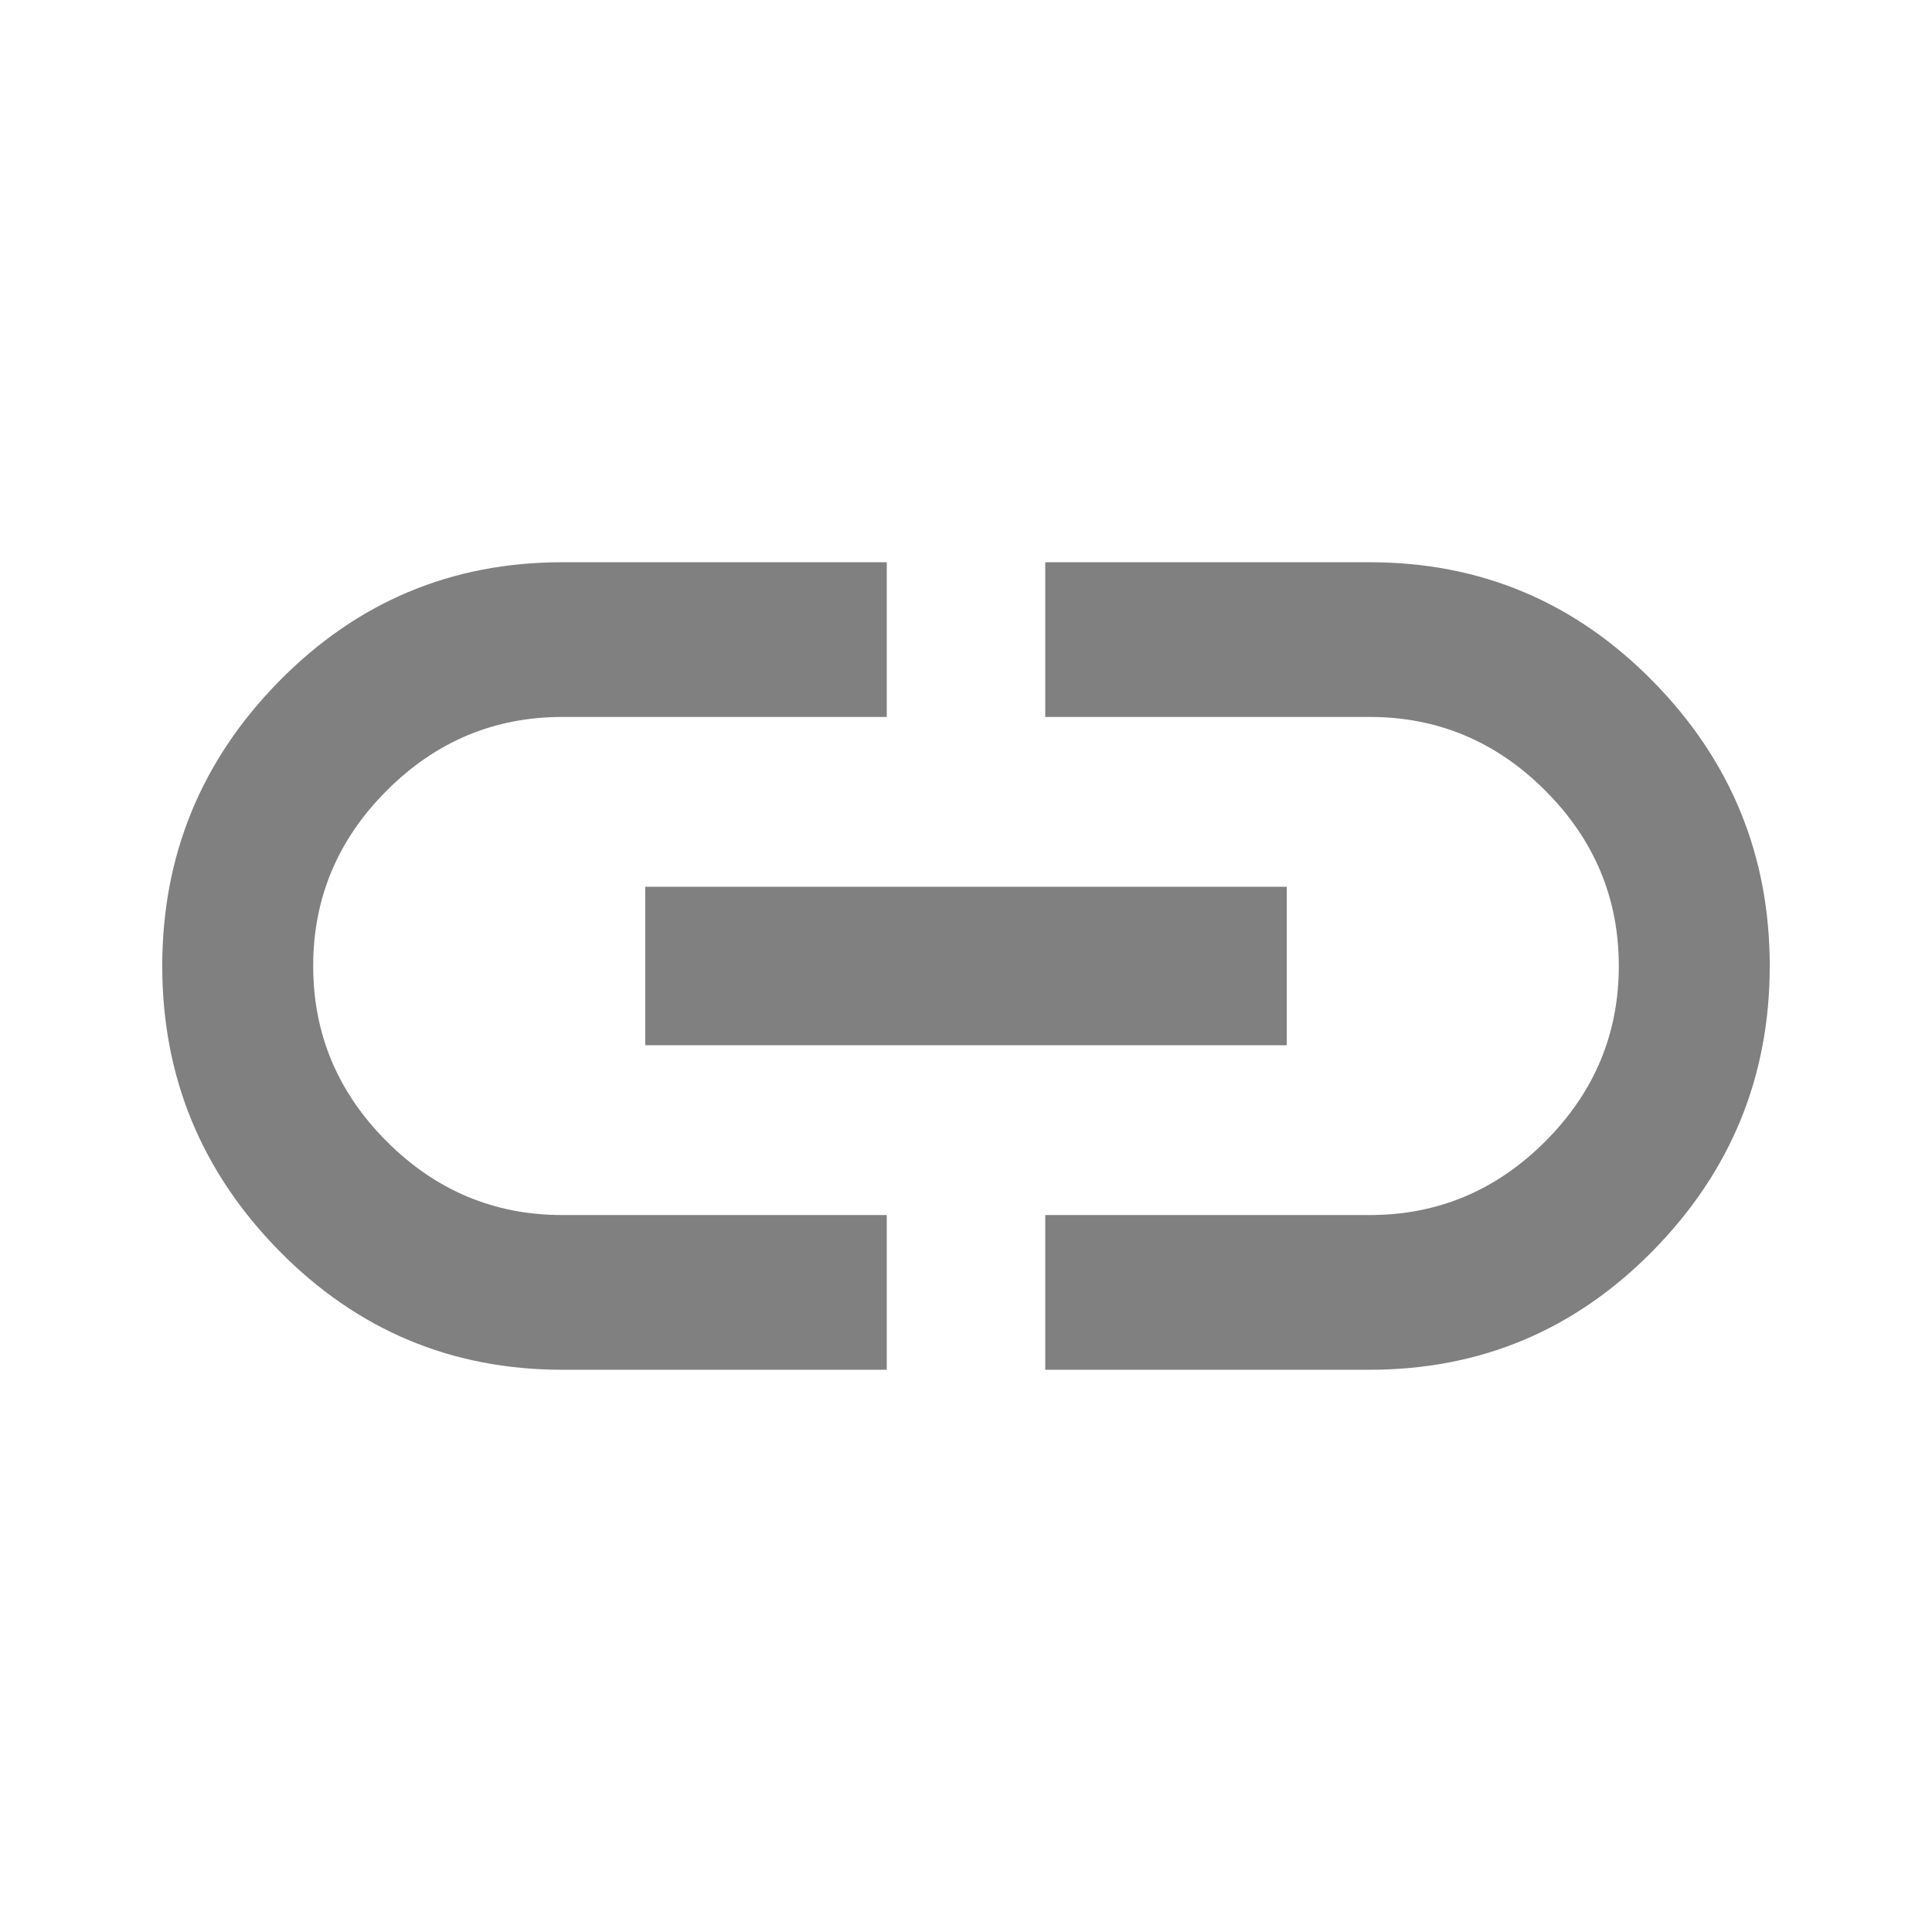
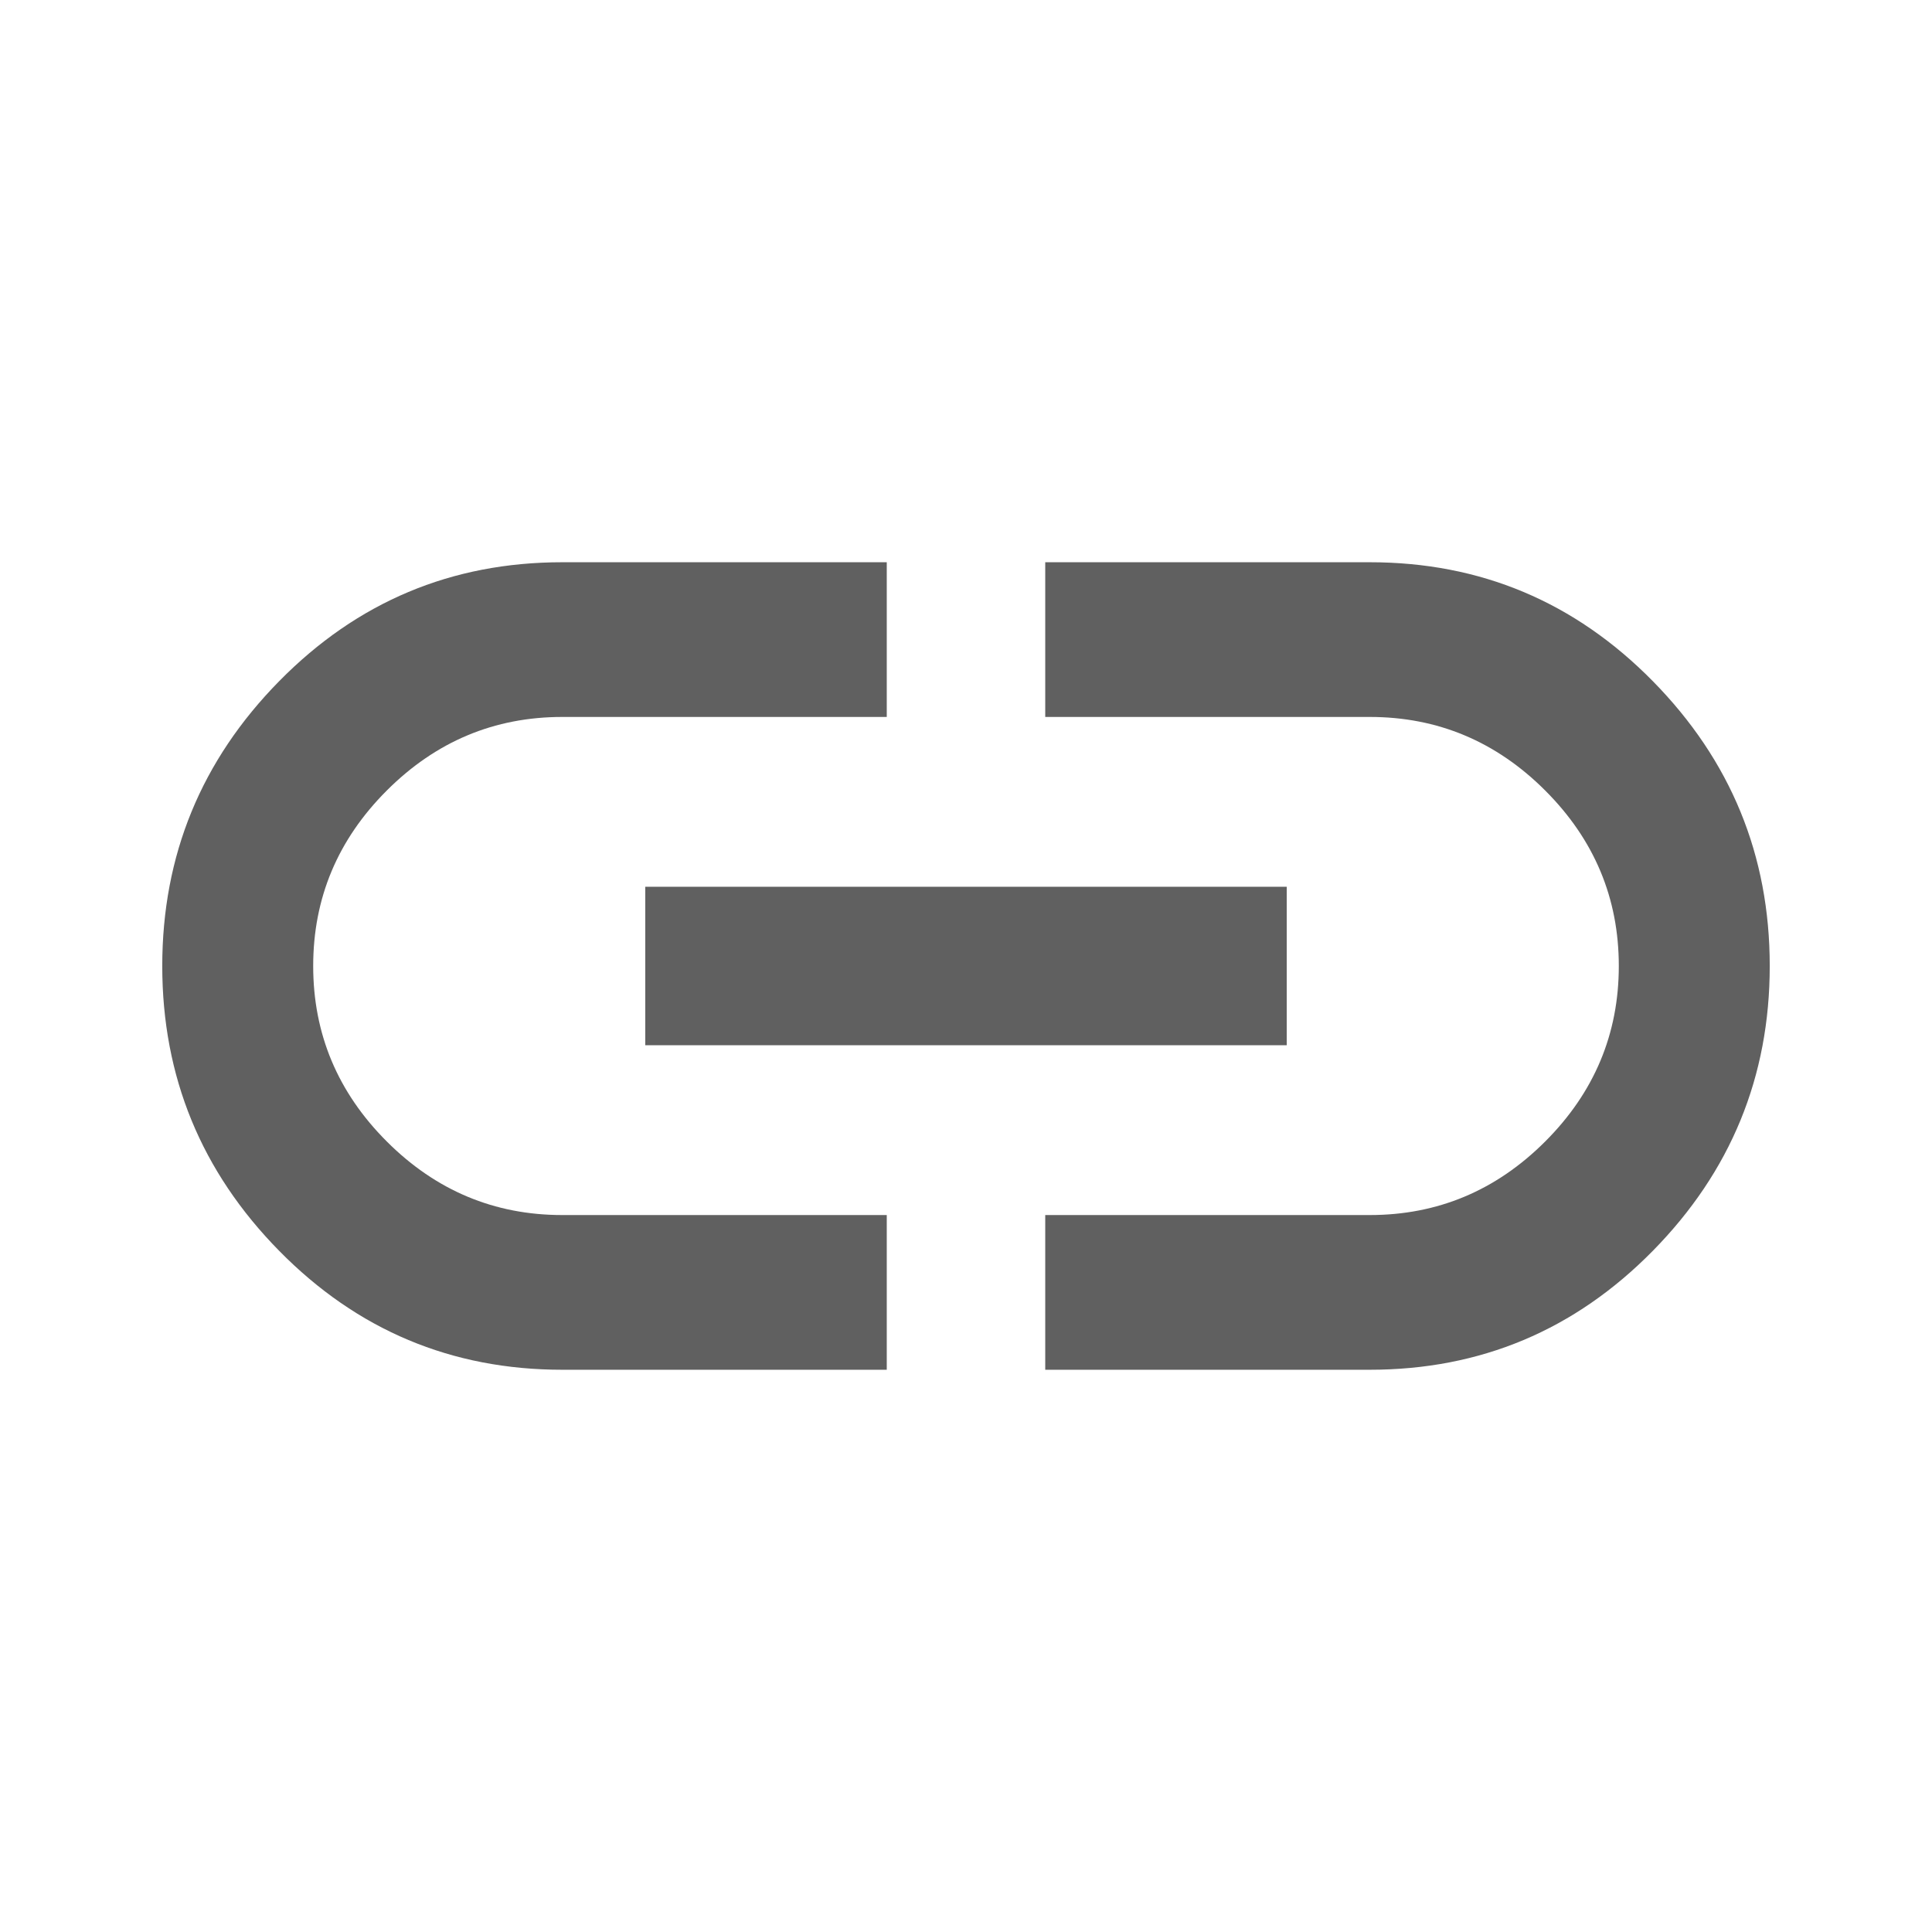
<svg xmlns="http://www.w3.org/2000/svg" version="1.1" width="768" height="768" viewBox="0 0 768 768" id="svg7">
  <defs id="defs11" />
  <g id="icomoon-ignore" />
-   <path fill="#000" d="M544.5 223.5q66 0 112.5 47.25t46.5 113.25-46.5 113.25-112.5 47.25h-129v-61.5h129q40.5 0 69.75-29.25t29.25-69.75-29.25-69.75-69.75-29.25h-129v-61.5h129zM256.5 415.5v-63h255v63h-255zM124.5 384q0 40.5 29.25 69.75t69.75 29.25h129v61.5h-129q-66 0-112.5-47.25t-46.5-113.25 46.5-113.25 112.5-47.25h129v61.5h-129q-40.5 0-69.75 29.25t-29.25 69.75z" id="path5" style="fill:#808080;fill-opacity:1" />
+   <path fill="#000" d="M544.5 223.5q66 0 112.5 47.25t46.5 113.25-46.5 113.25-112.5 47.25h-129v-61.5h129q40.5 0 69.75-29.25t29.25-69.75-29.25-69.75-69.75-29.25h-129v-61.5h129zM256.5 415.5v-63h255v63h-255zM124.5 384q0 40.5 29.25 69.75t69.75 29.25h129v61.5h-129q-66 0-112.5-47.25t-46.5-113.25 46.5-113.25 112.5-47.25h129v61.5h-129q-40.5 0-69.75 29.25t-29.25 69.75z" id="path5" style="fill:#606060;fill-opacity:1" />
</svg>
